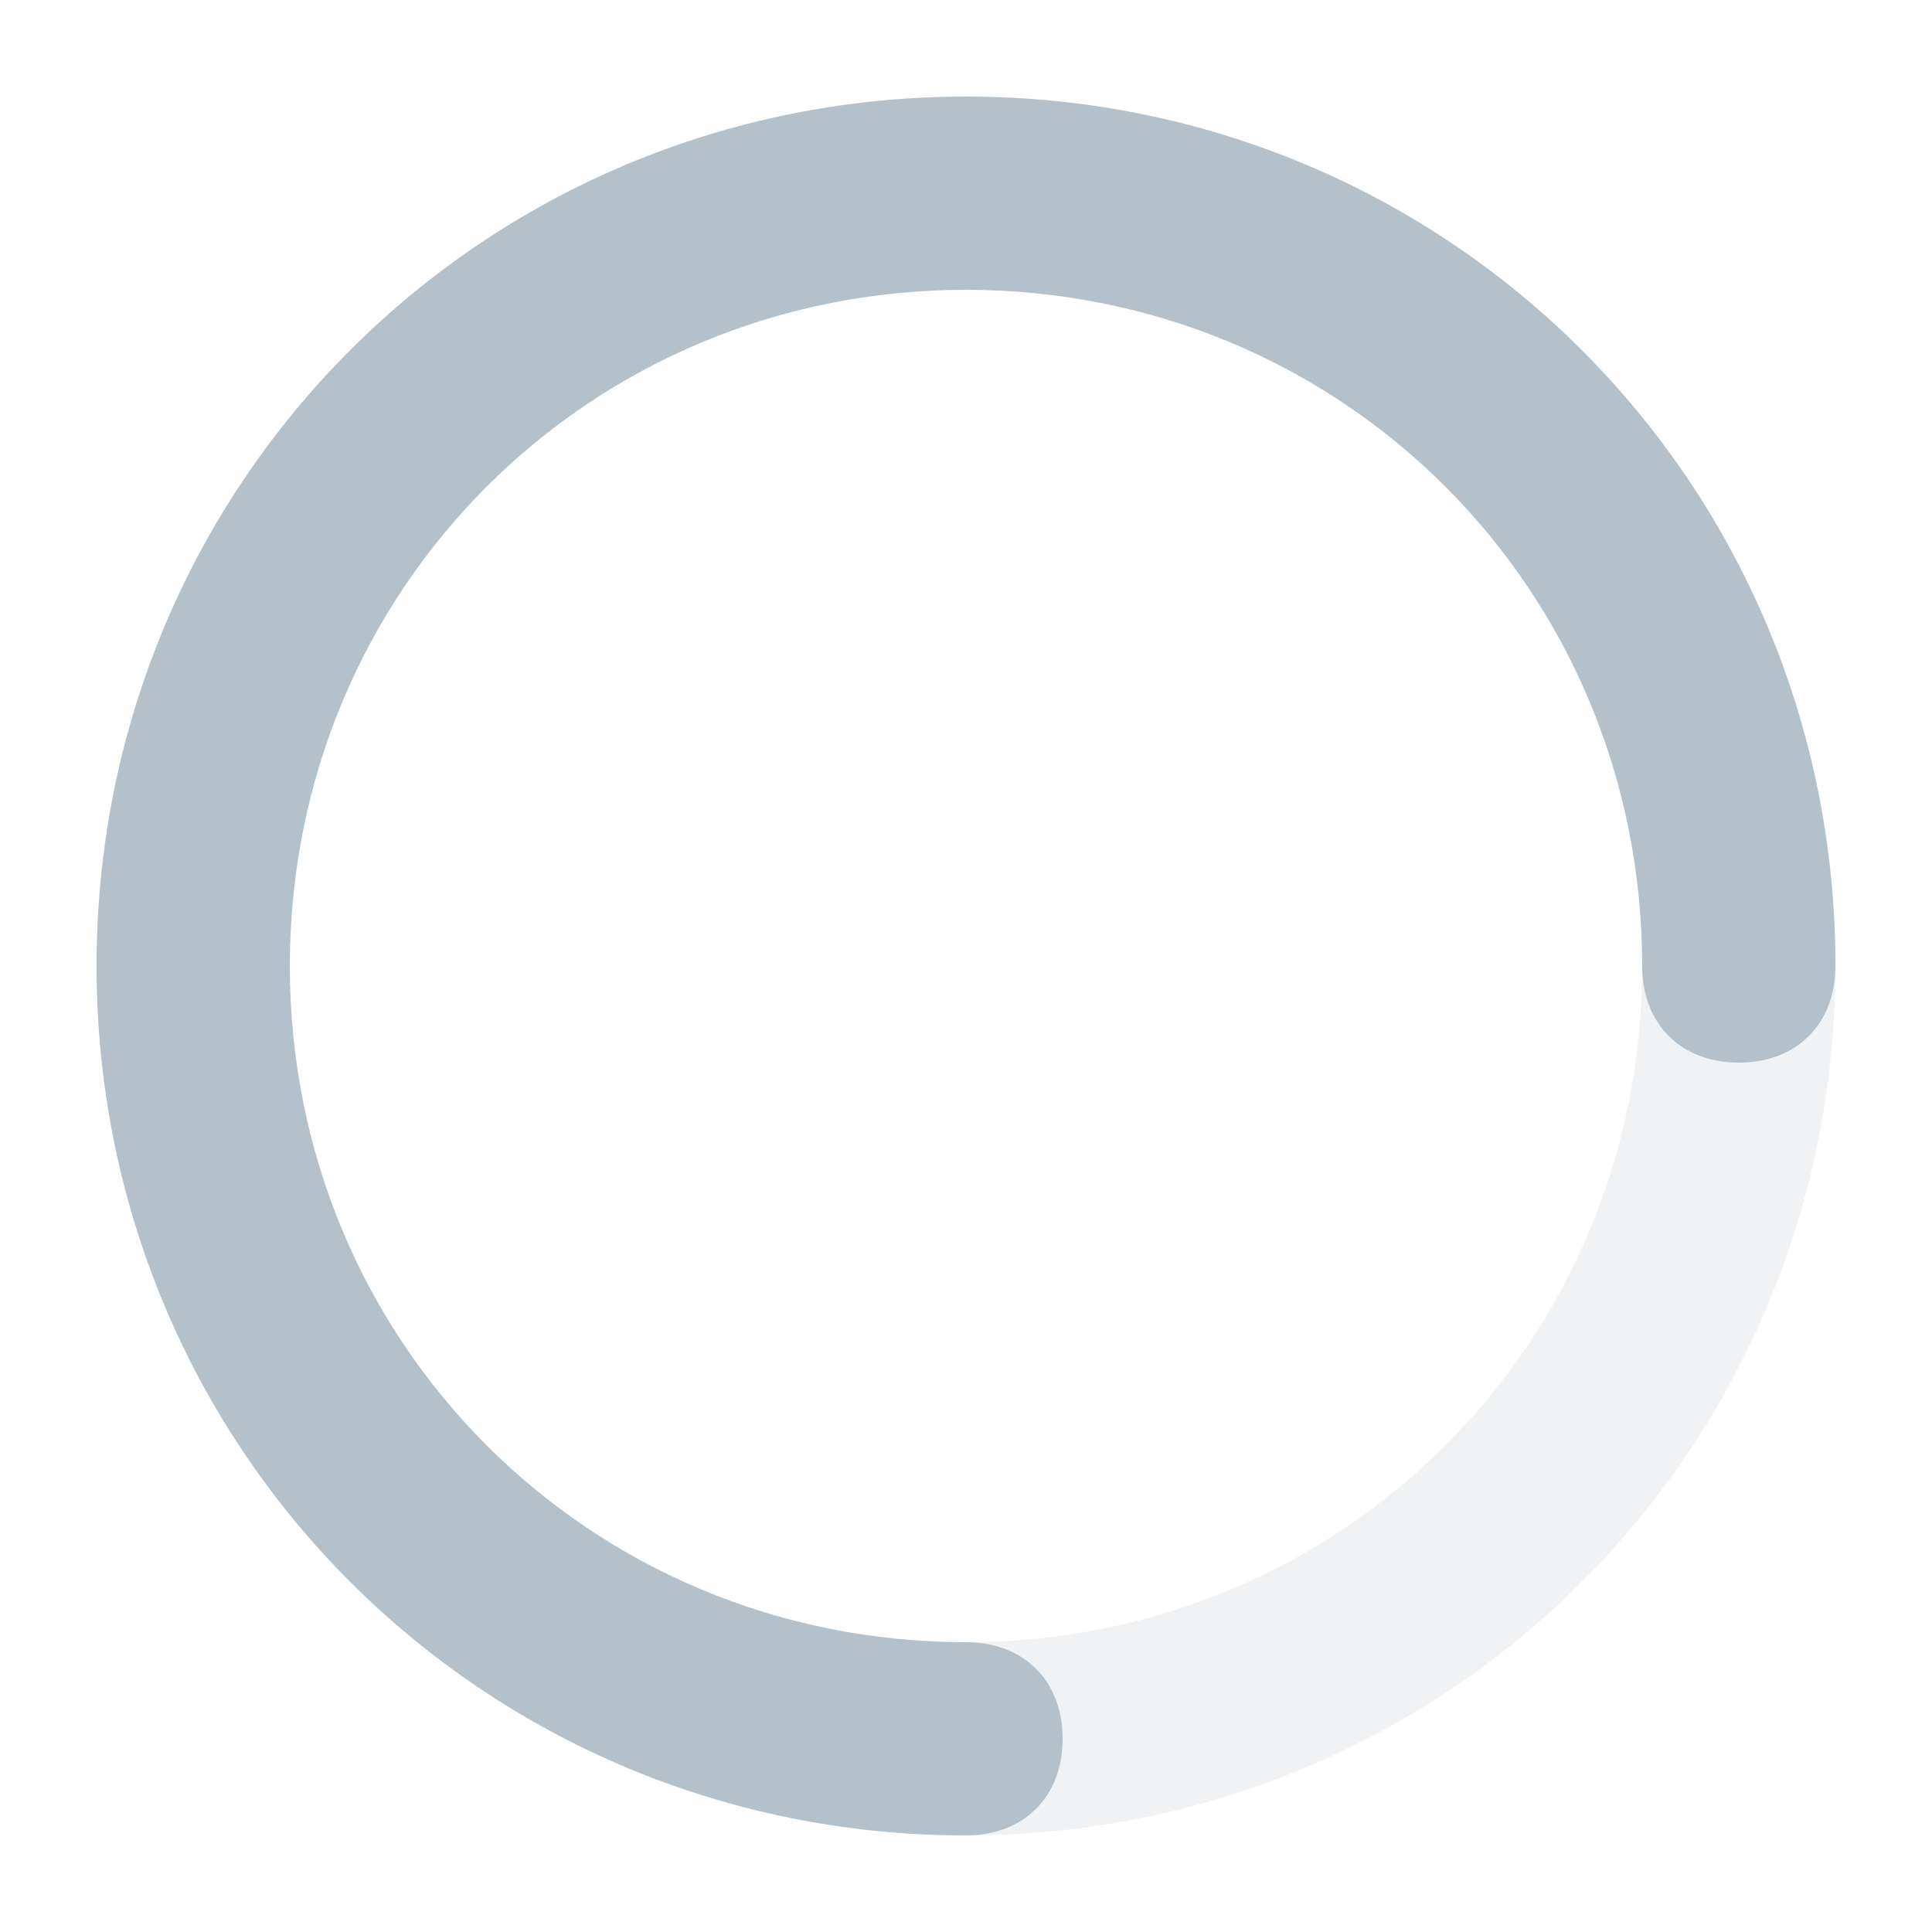
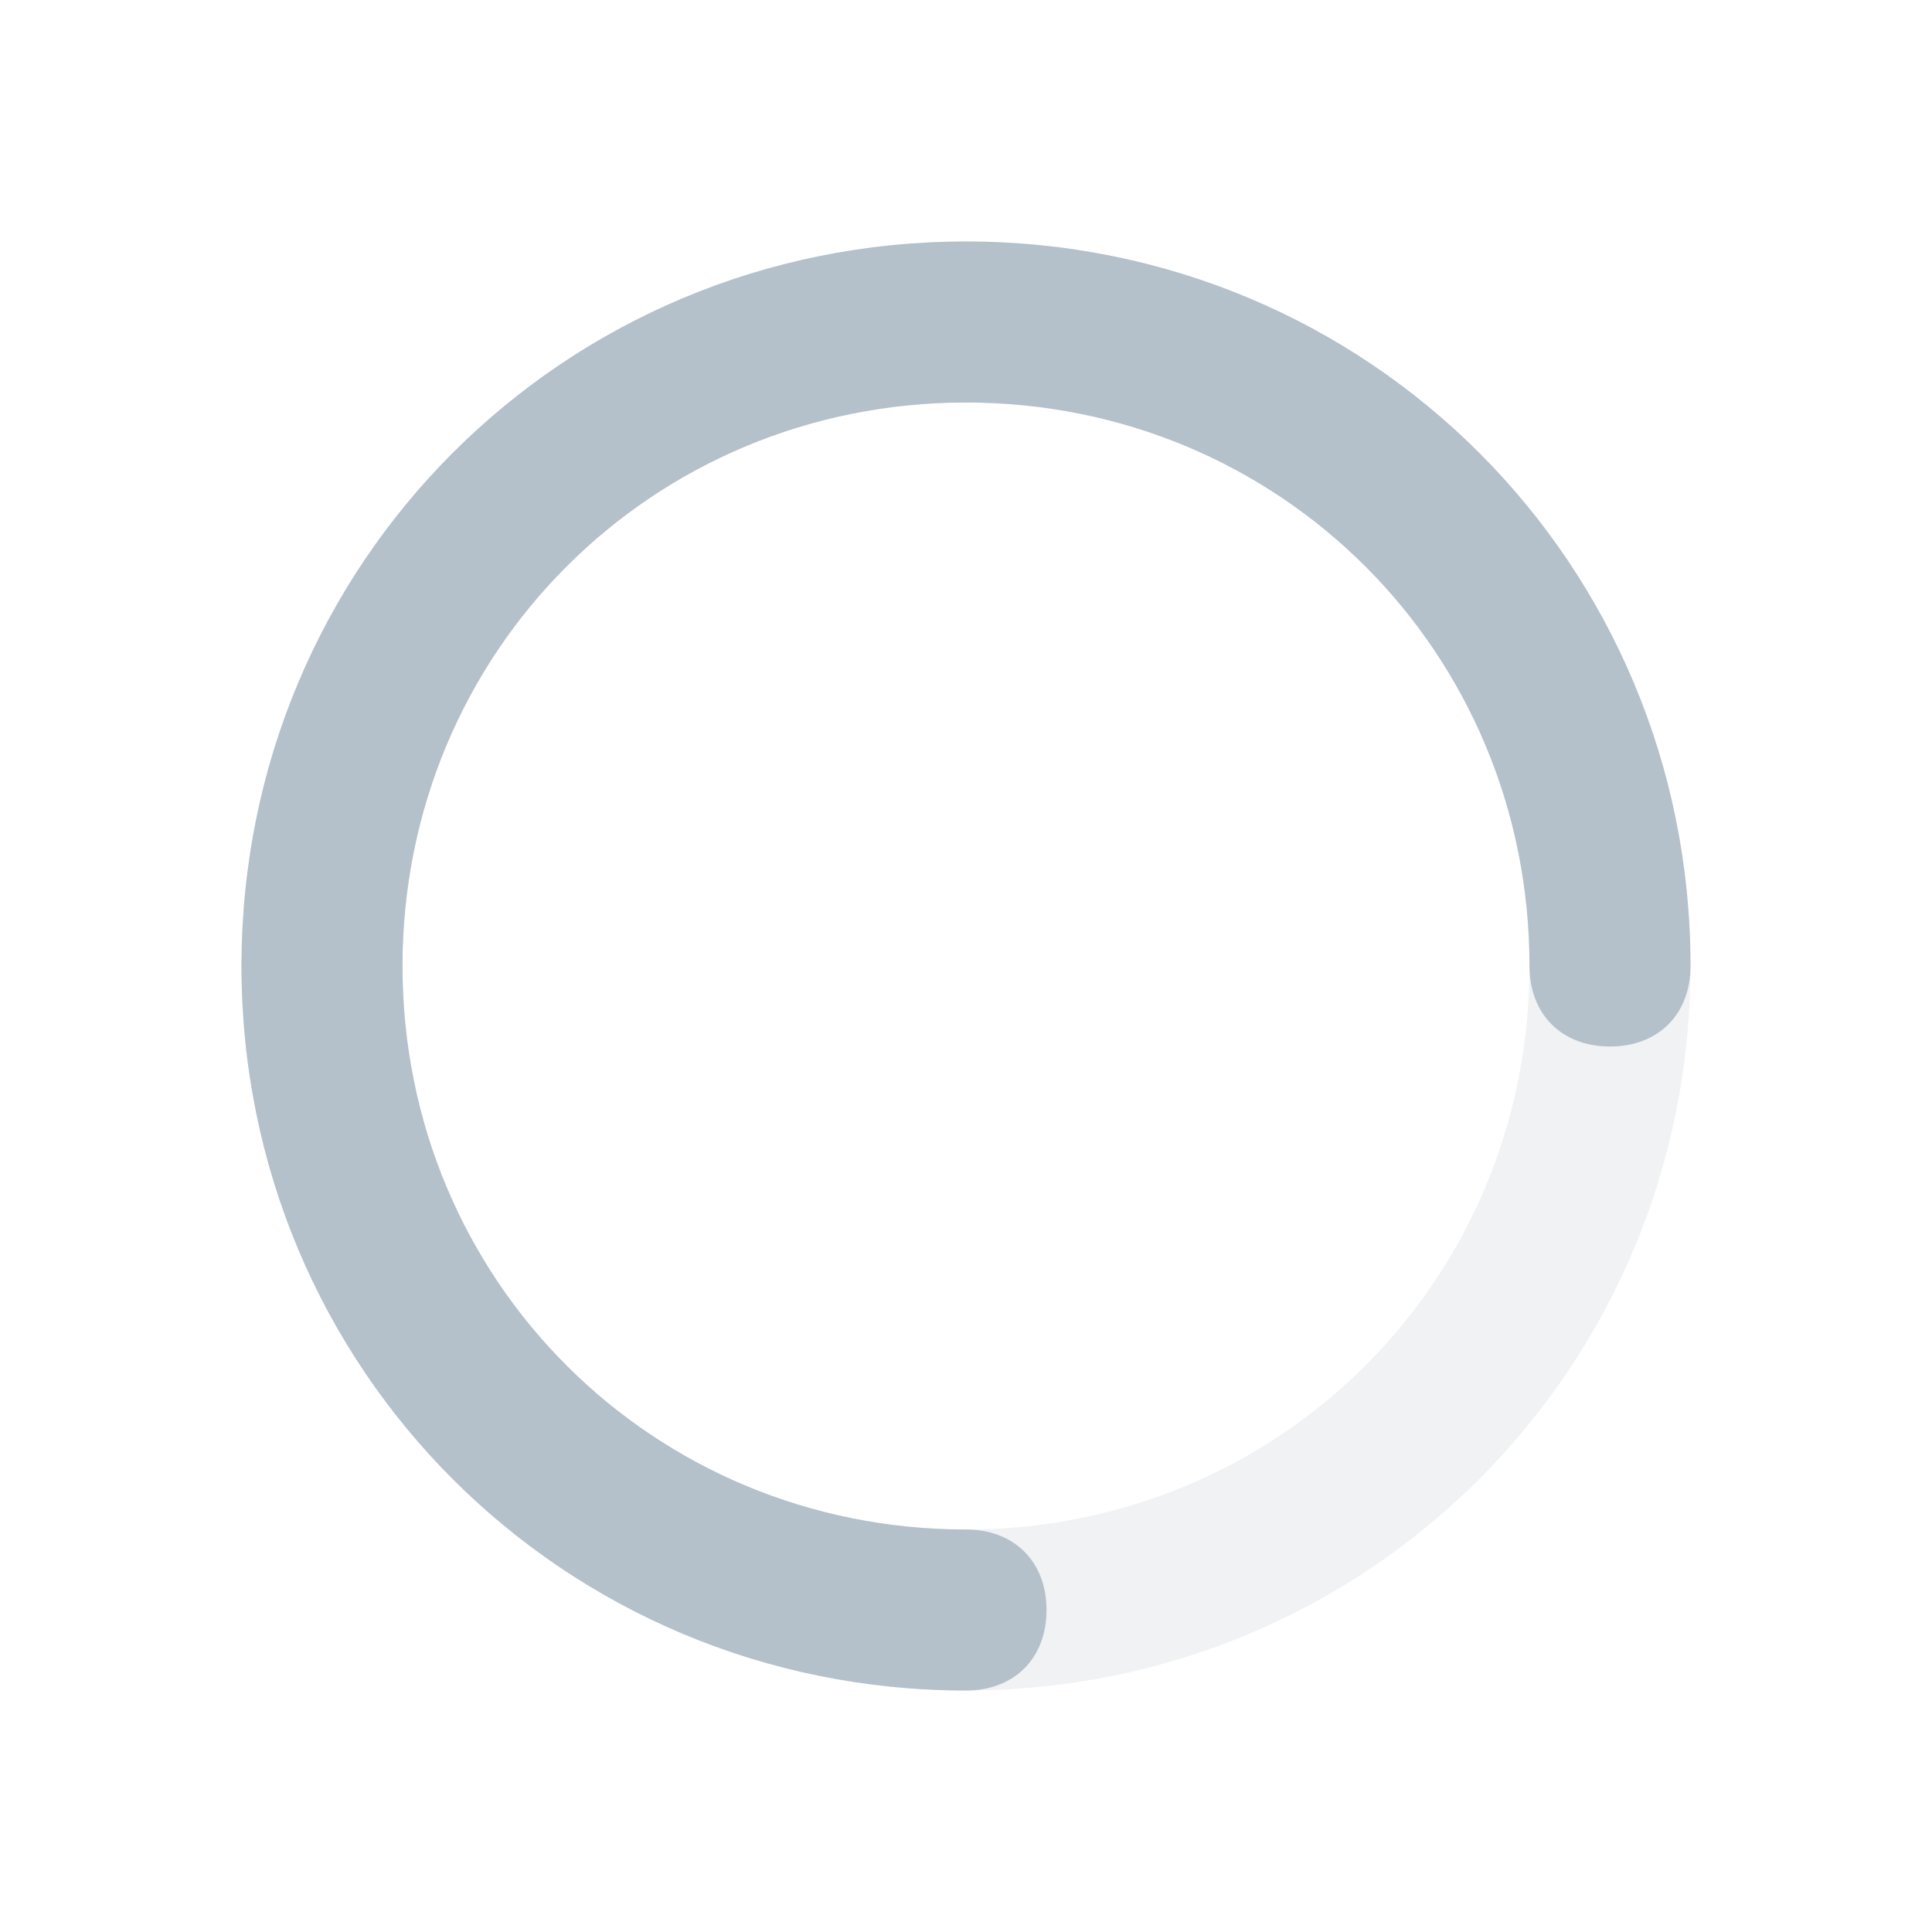
- <svg xmlns="http://www.w3.org/2000/svg" enable-background="new 0 0 20 20" viewBox="0 0 20 20">
+ <svg xmlns="http://www.w3.org/2000/svg" enable-background="new 0 0 24 24" viewBox="0 0 24 24">
  <g fill="#b4c0ca">
-     <path d="m10 19c-5 0-9-4-9-9s4-9 9-9 9 4 9 9-4 9-9 9zm0-16c-3.9 0-7 3.1-7 7s3.1 7 7 7 7-3.1 7-7-3.1-7-7-7z" opacity=".2" />
-     <path d="m10 19c-5 0-9-4-9-9s4-9 9-9 9 4 9 9c0 .6-.4 1-1 1s-1-.4-1-1c0-3.9-3.1-7-7-7s-7 3.1-7 7 3.1 7 7 7c.6 0 1 .4 1 1s-.4 1-1 1z" />
+     <path d="m12 21c-5 0-9-4-9-9s4-9 9-9 9 4 9 9-4 9-9 9zm0-16c-3.9 0-7 3.1-7 7s3.1 7 7 7 7-3.1 7-7-3.1-7-7-7z" opacity=".2" />
+     <path d="m12 21c-5 0-9-4-9-9s4-9 9-9 9 4 9 9c0 .6-.4 1-1 1s-1-.4-1-1c0-3.9-3.1-7-7-7s-7 3.1-7 7 3.1 7 7 7c.6 0 1 .4 1 1s-.4 1-1 1z" />
  </g>
</svg>
